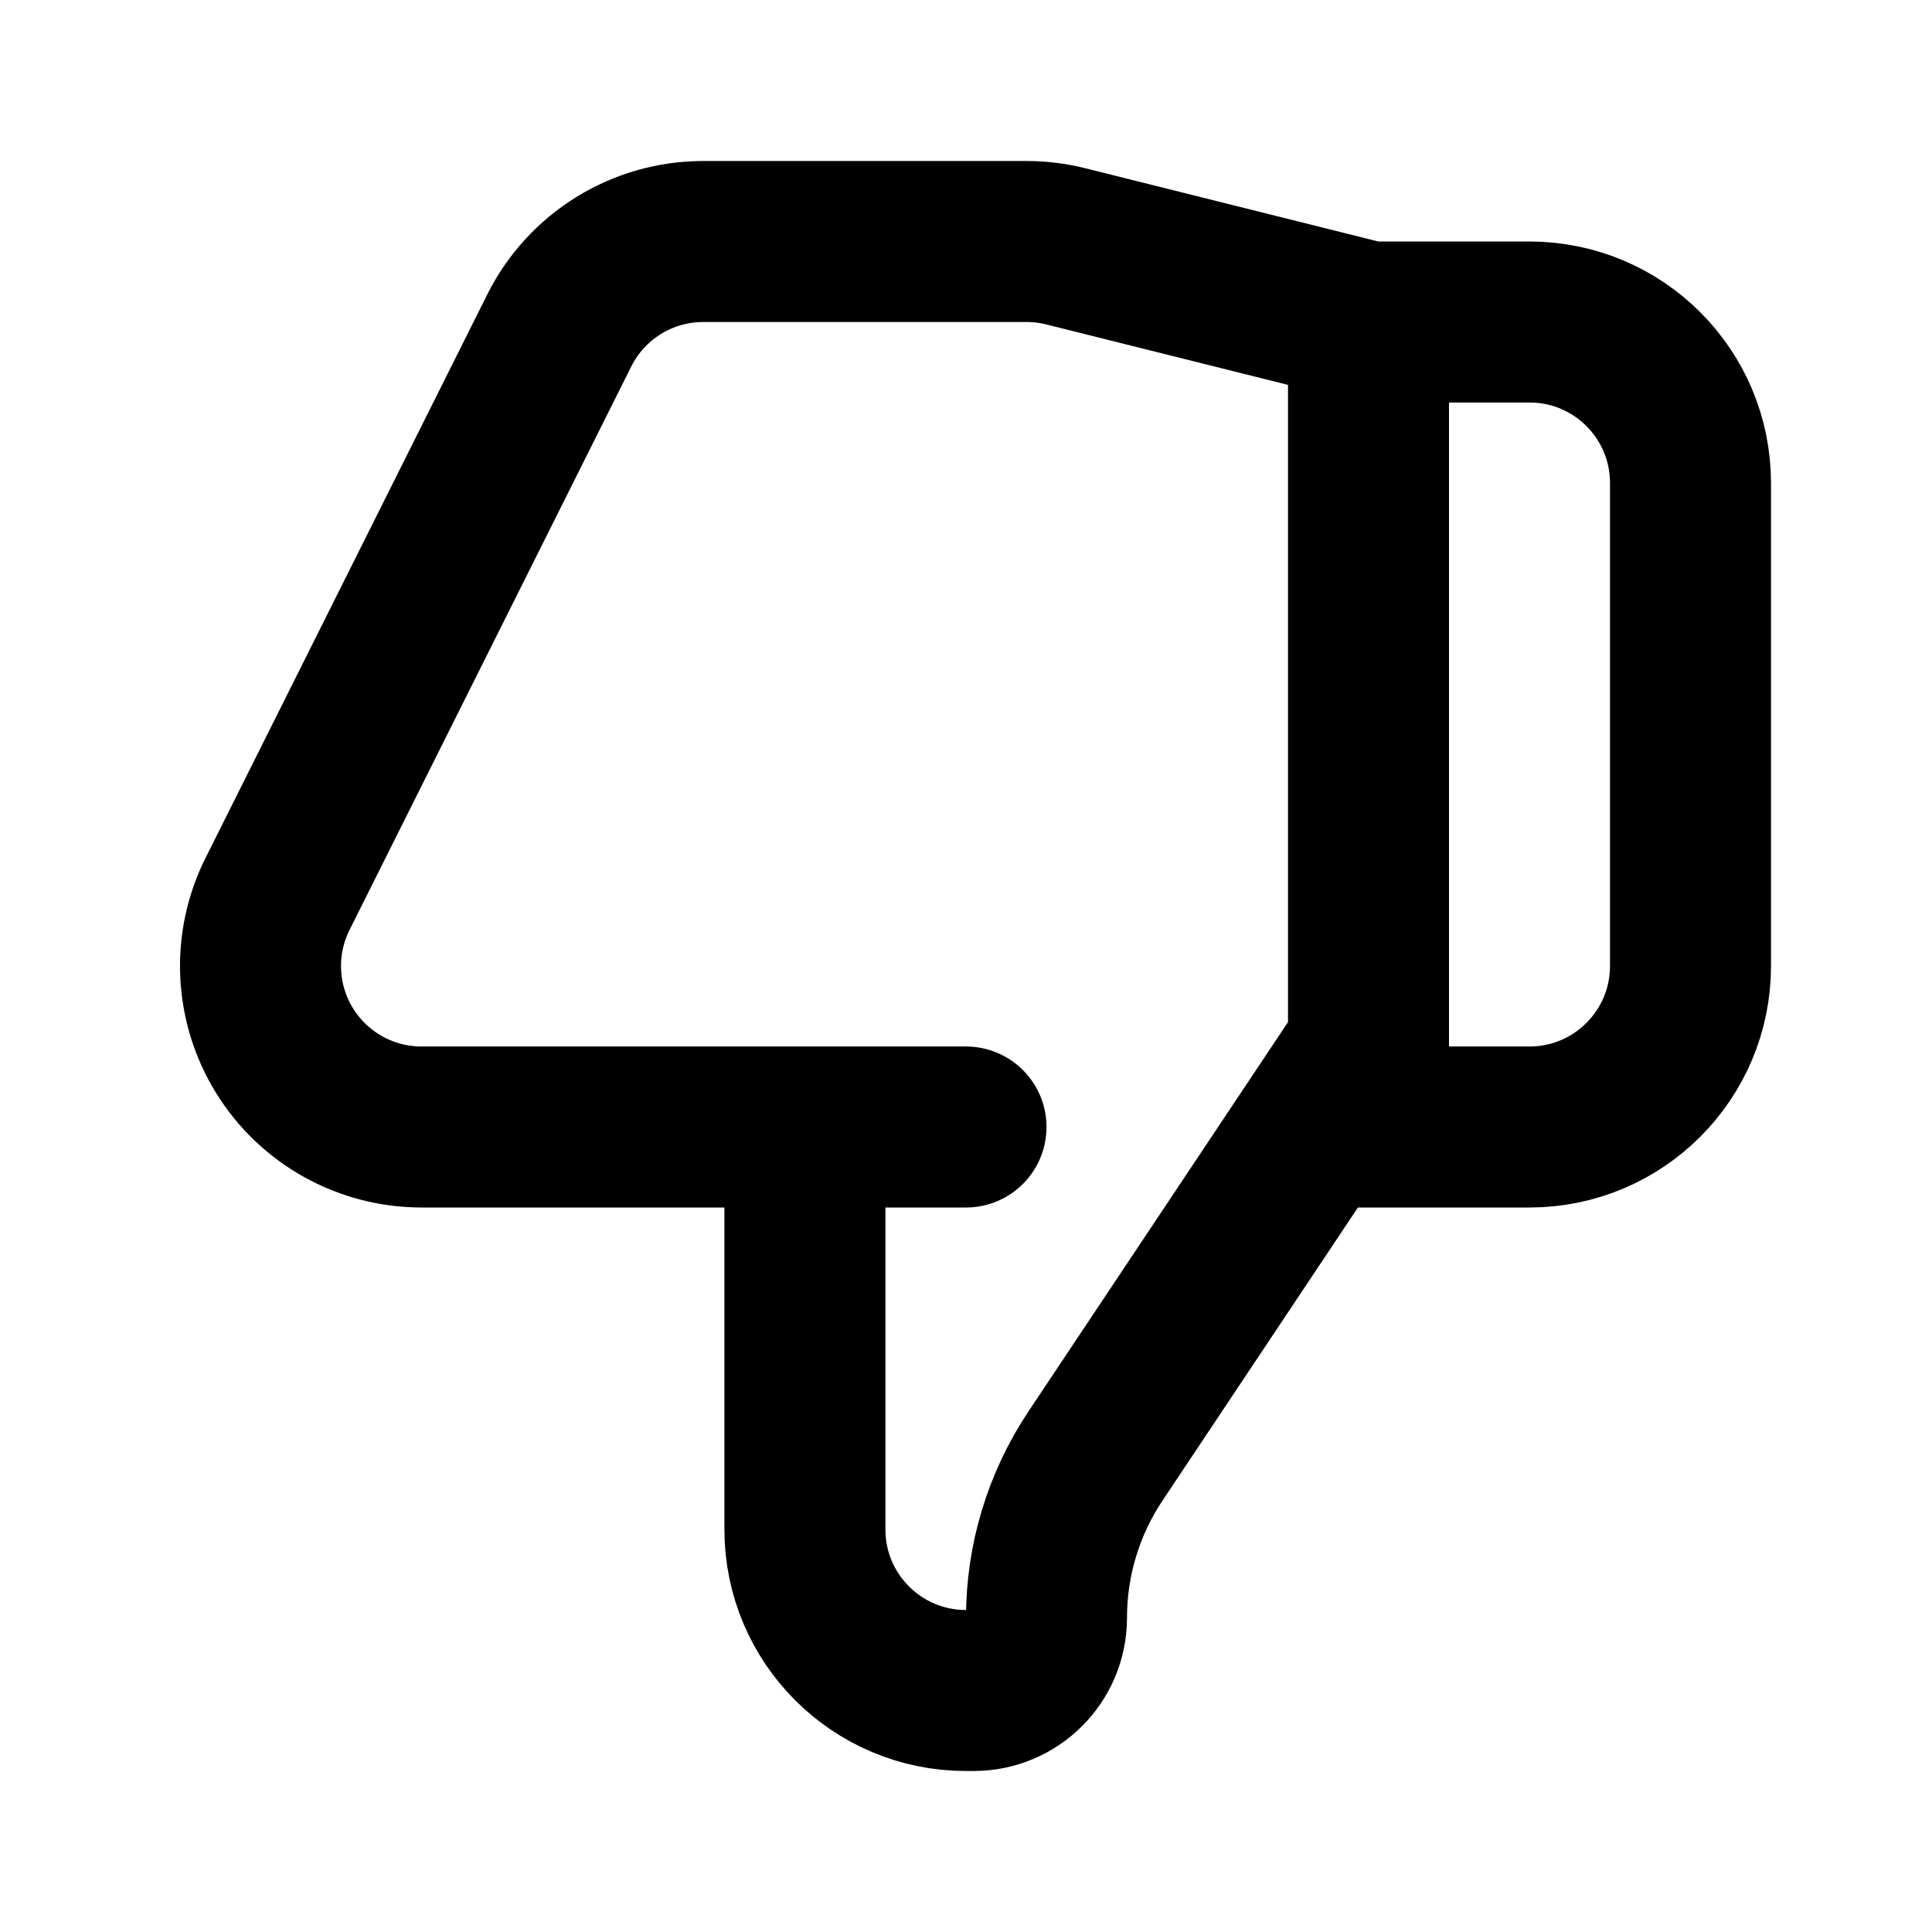
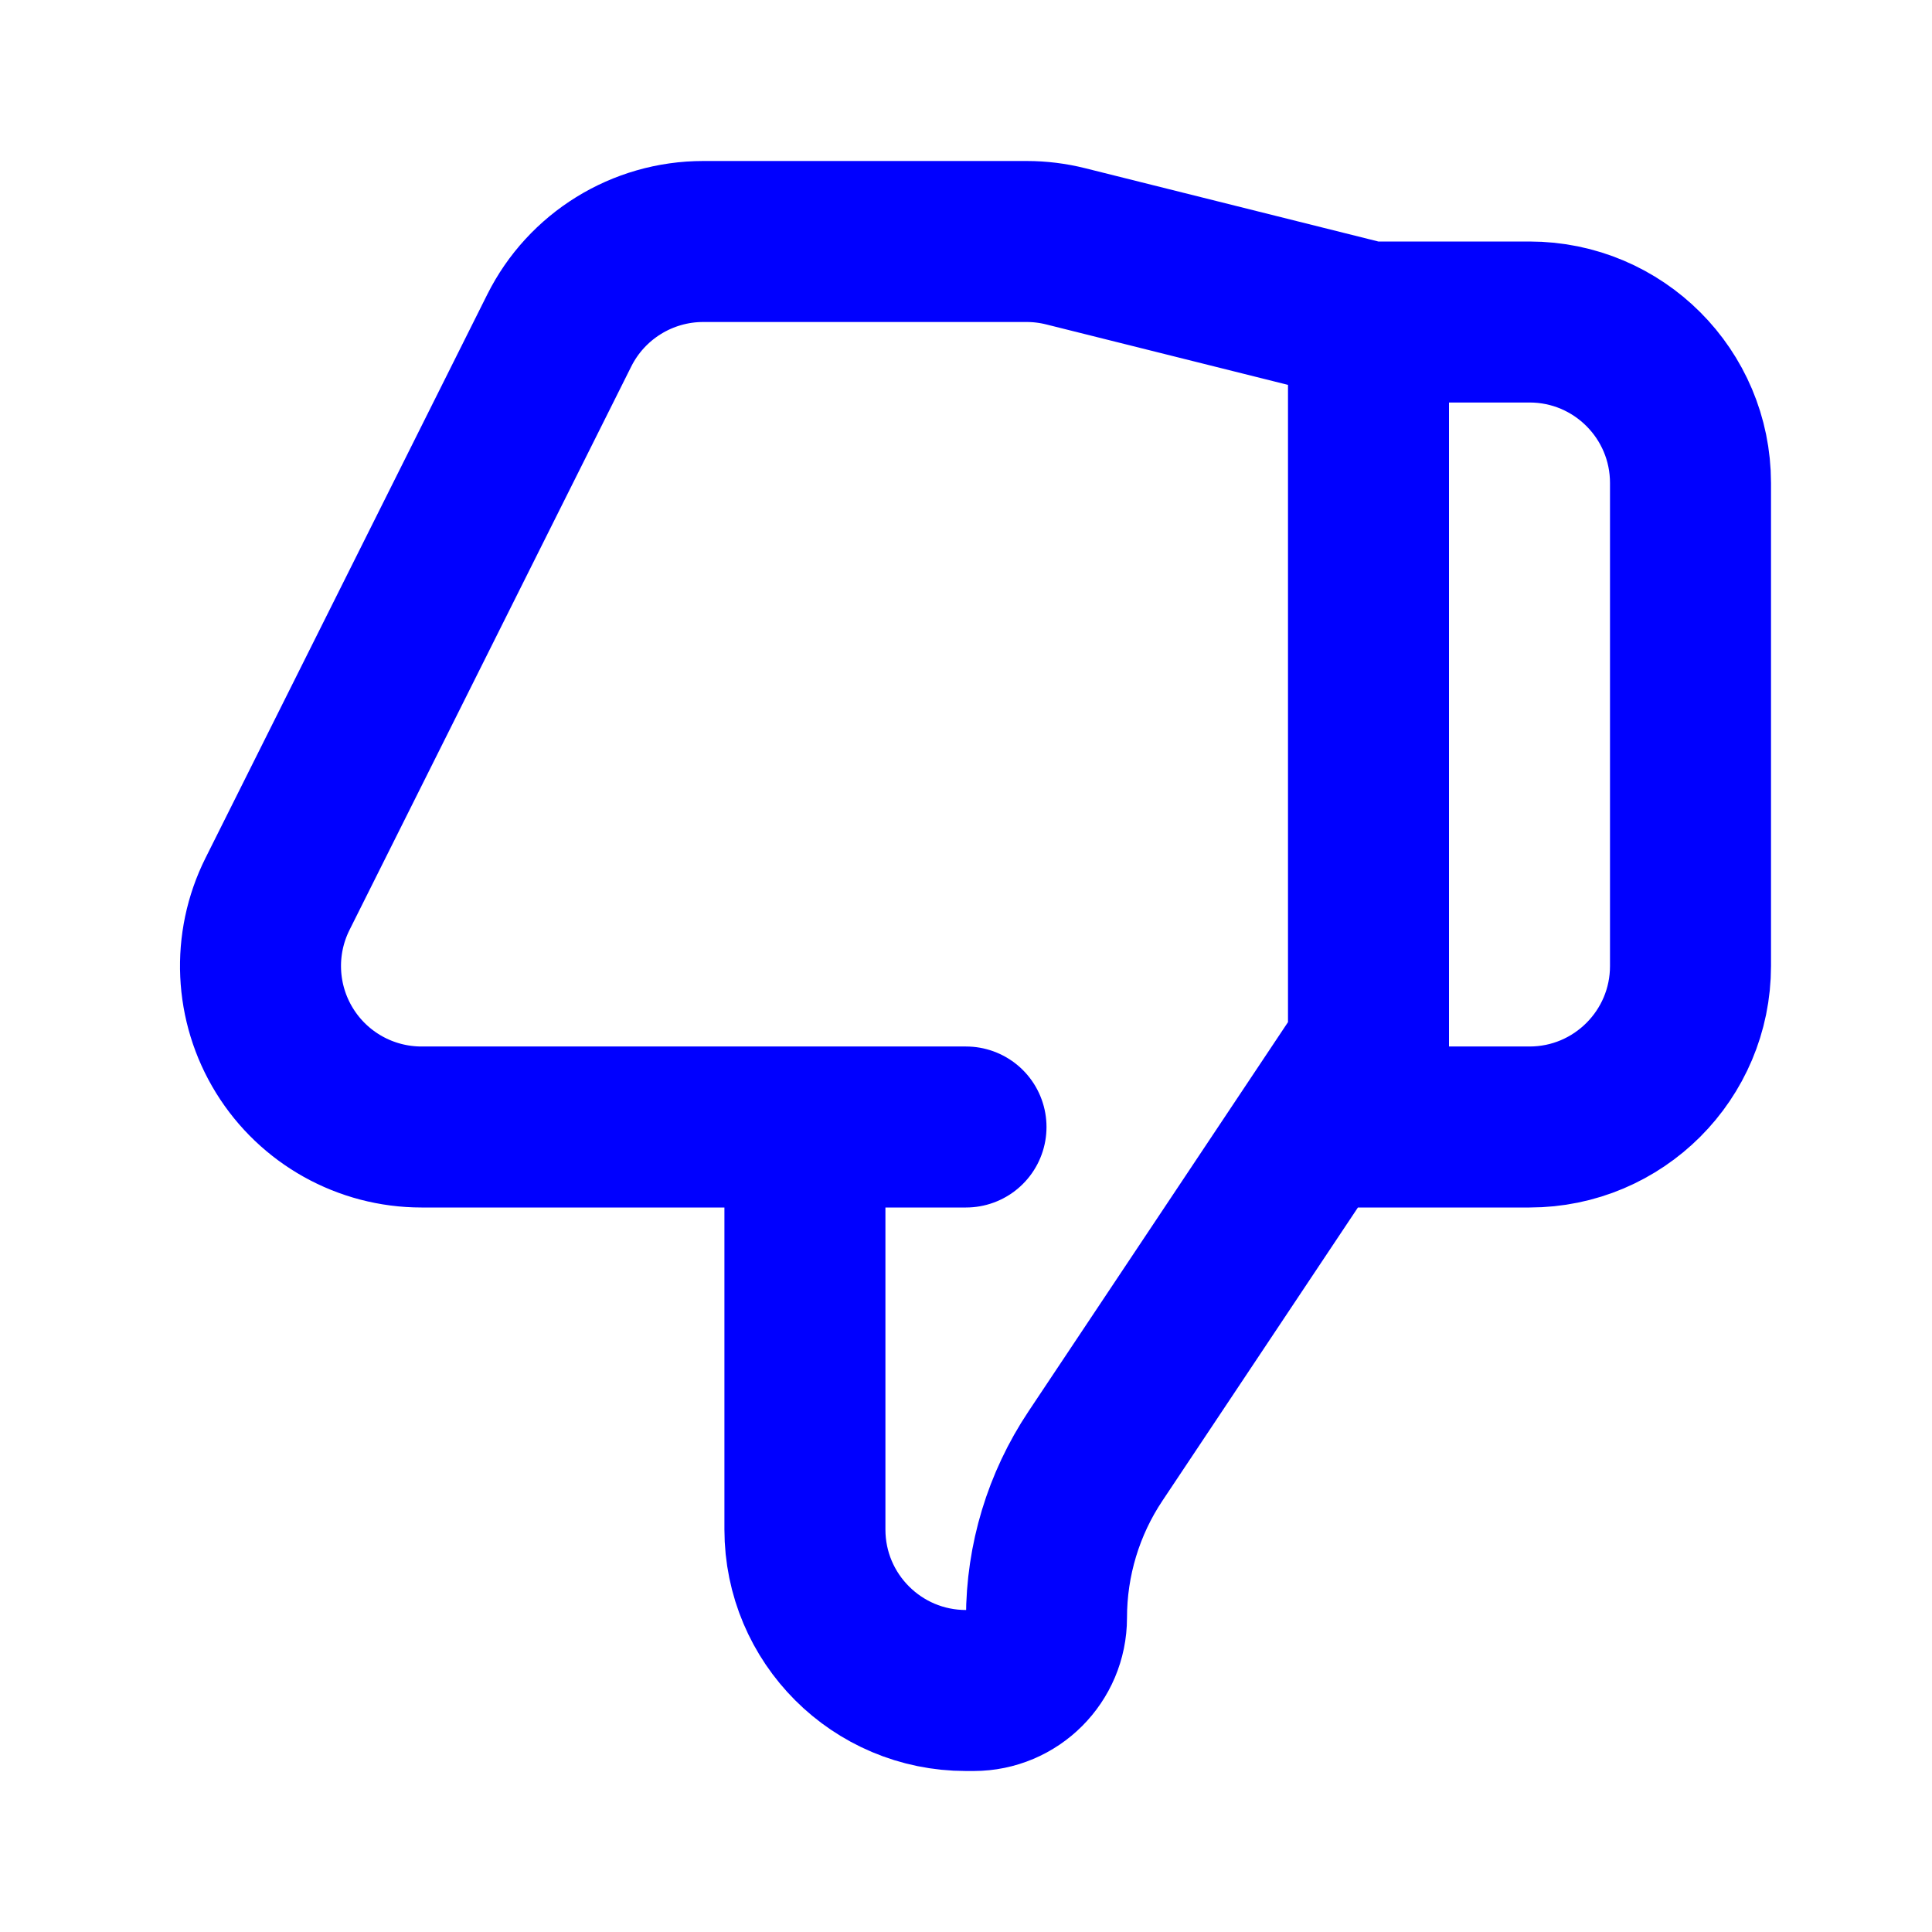
- <svg xmlns="http://www.w3.org/2000/svg" class="w-6 h-6" width="25px" height="25px" fill="none" stroke="currentColor" viewBox="0 0 24 24">
+ <svg xmlns="http://www.w3.org/2000/svg" class="w-6 h-6" width="25px" height="25px" fill="none" stroke="blue" viewBox="0 0 24 24">
  <path stroke-linecap="round" stroke-linejoin="round" stroke-width="2" d="M10 14H5.236a2 2 0 01-1.789-2.894l3.5-7A2 2 0 018.736 3h4.018a2 2 0 01.485.06l3.76.94m-7 10v5a2 2 0 002 2h.096c.5 0 .905-.405.905-.904 0-.715.211-1.413.608-2.008L17 13V4m-7 10h2m5-10h2a2 2 0 012 2v6a2 2 0 01-2 2h-2.5" />
</svg>
